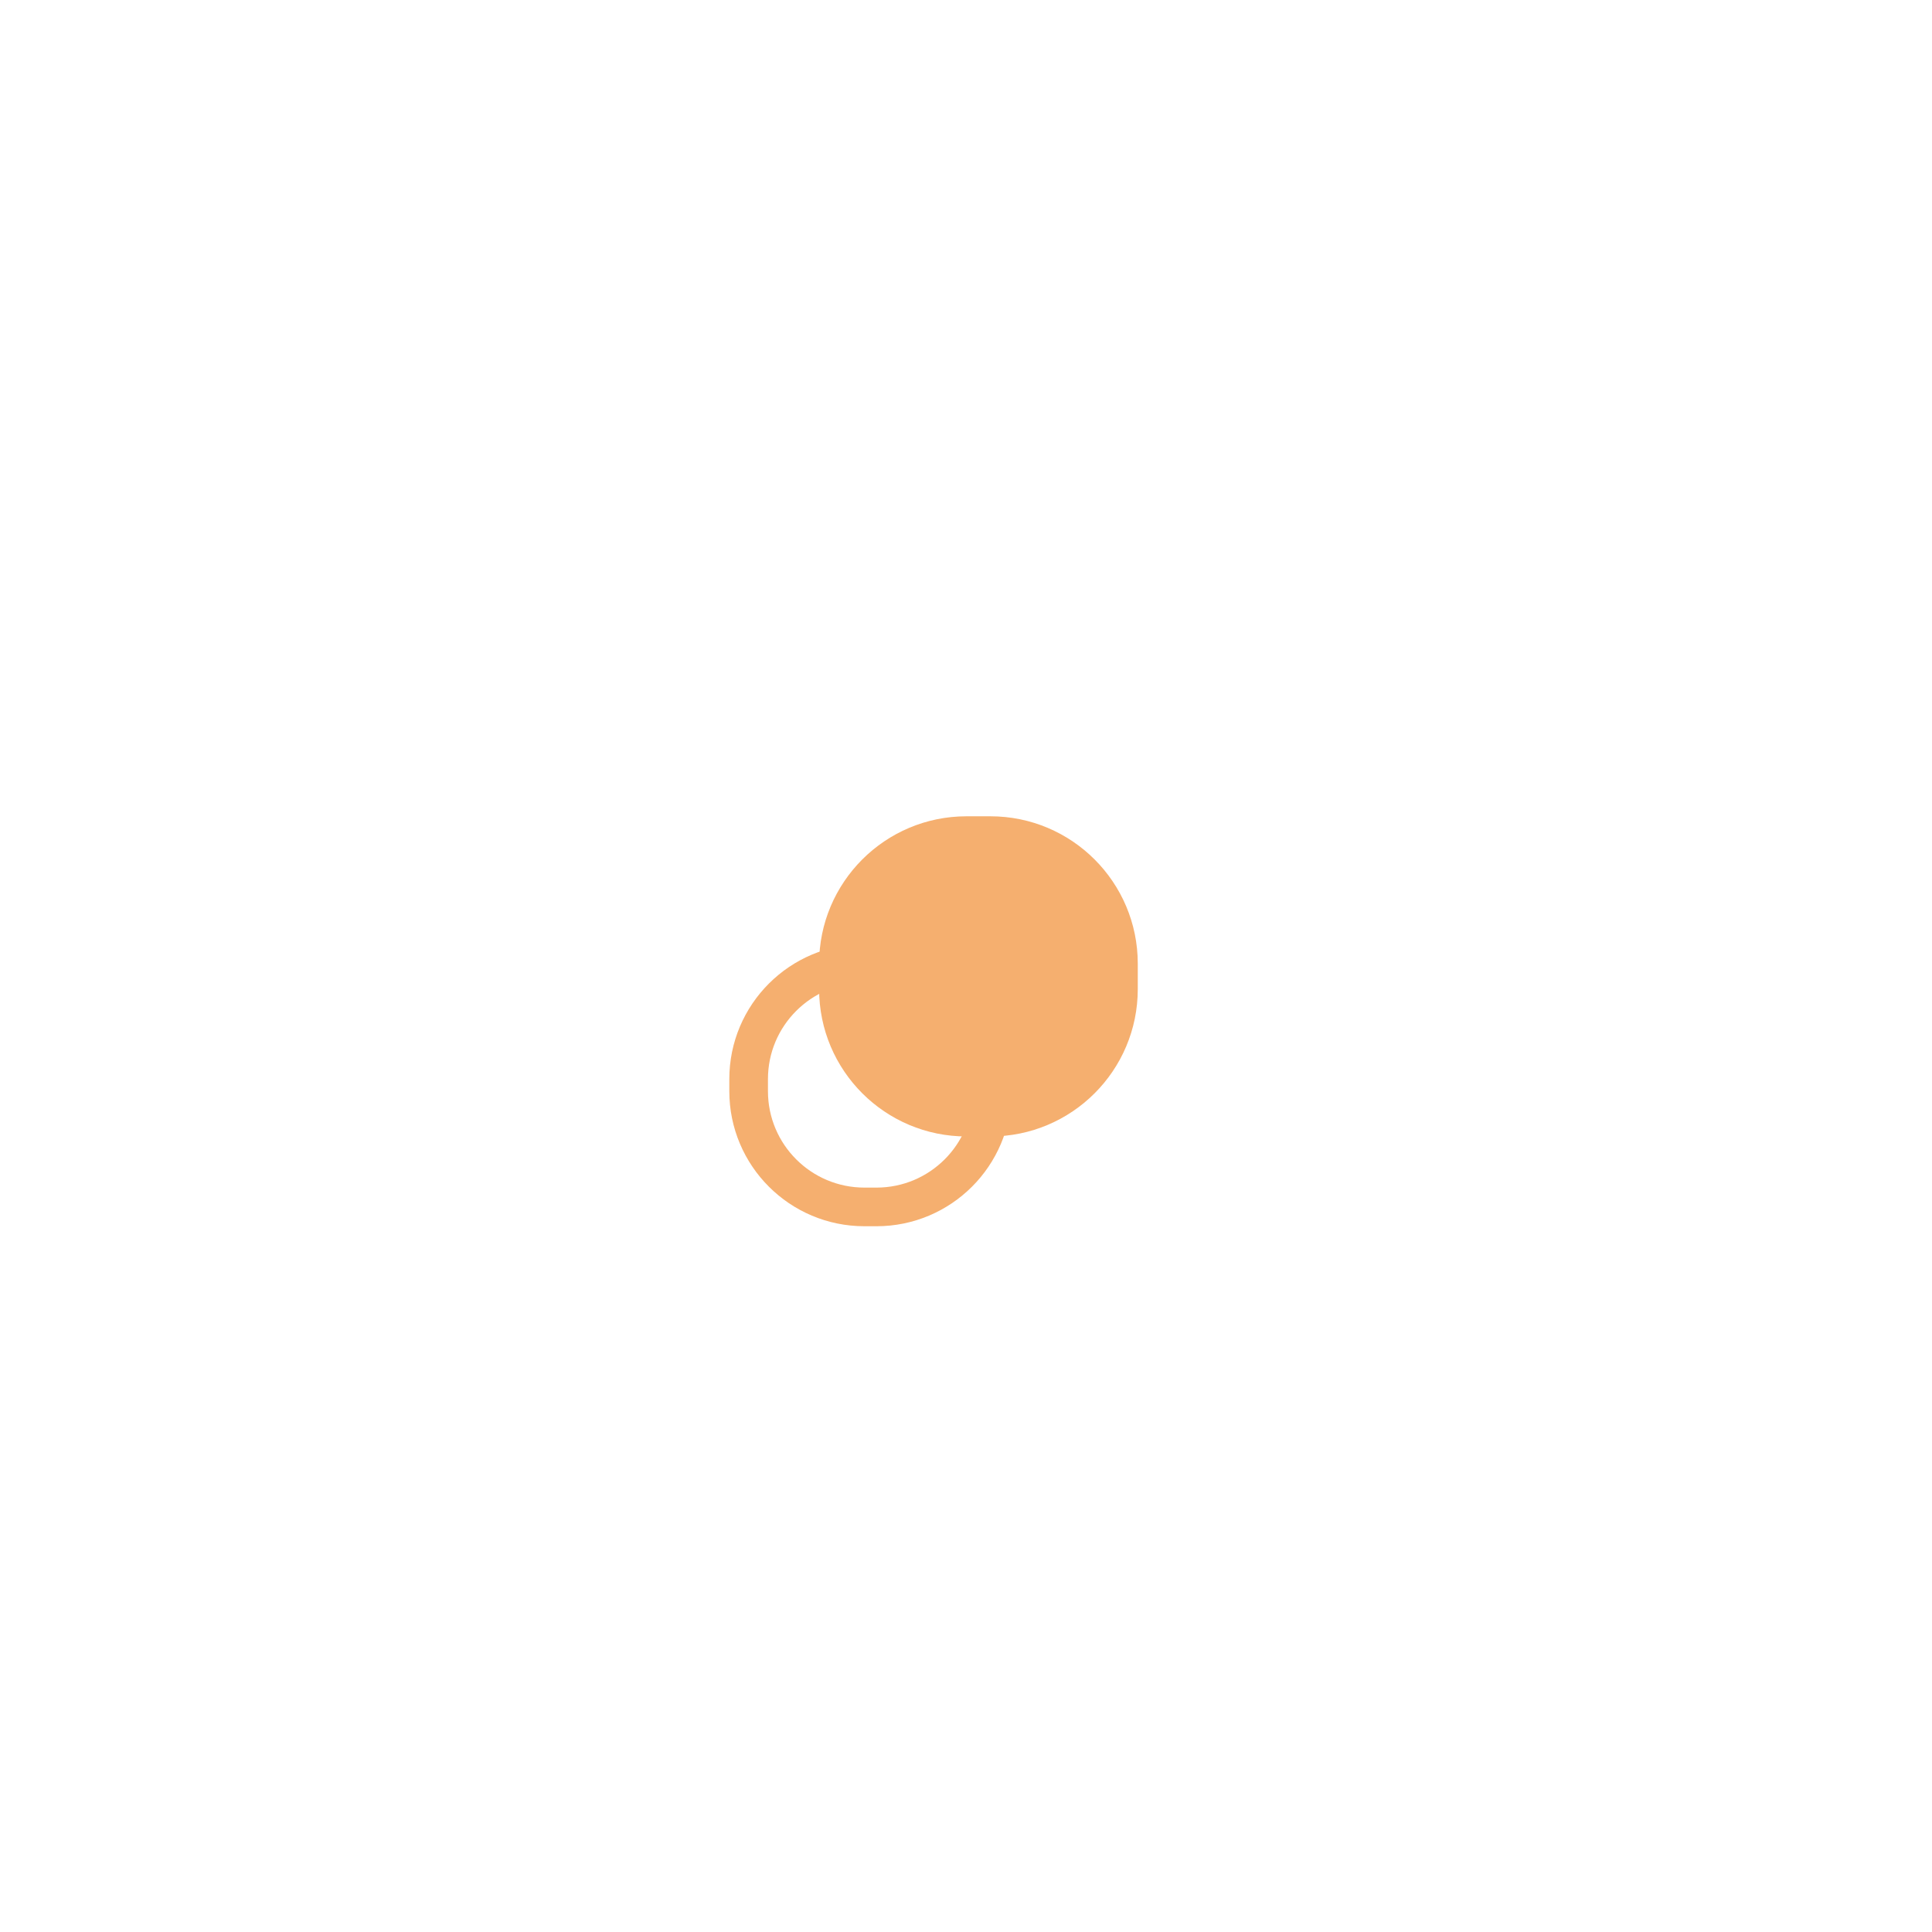
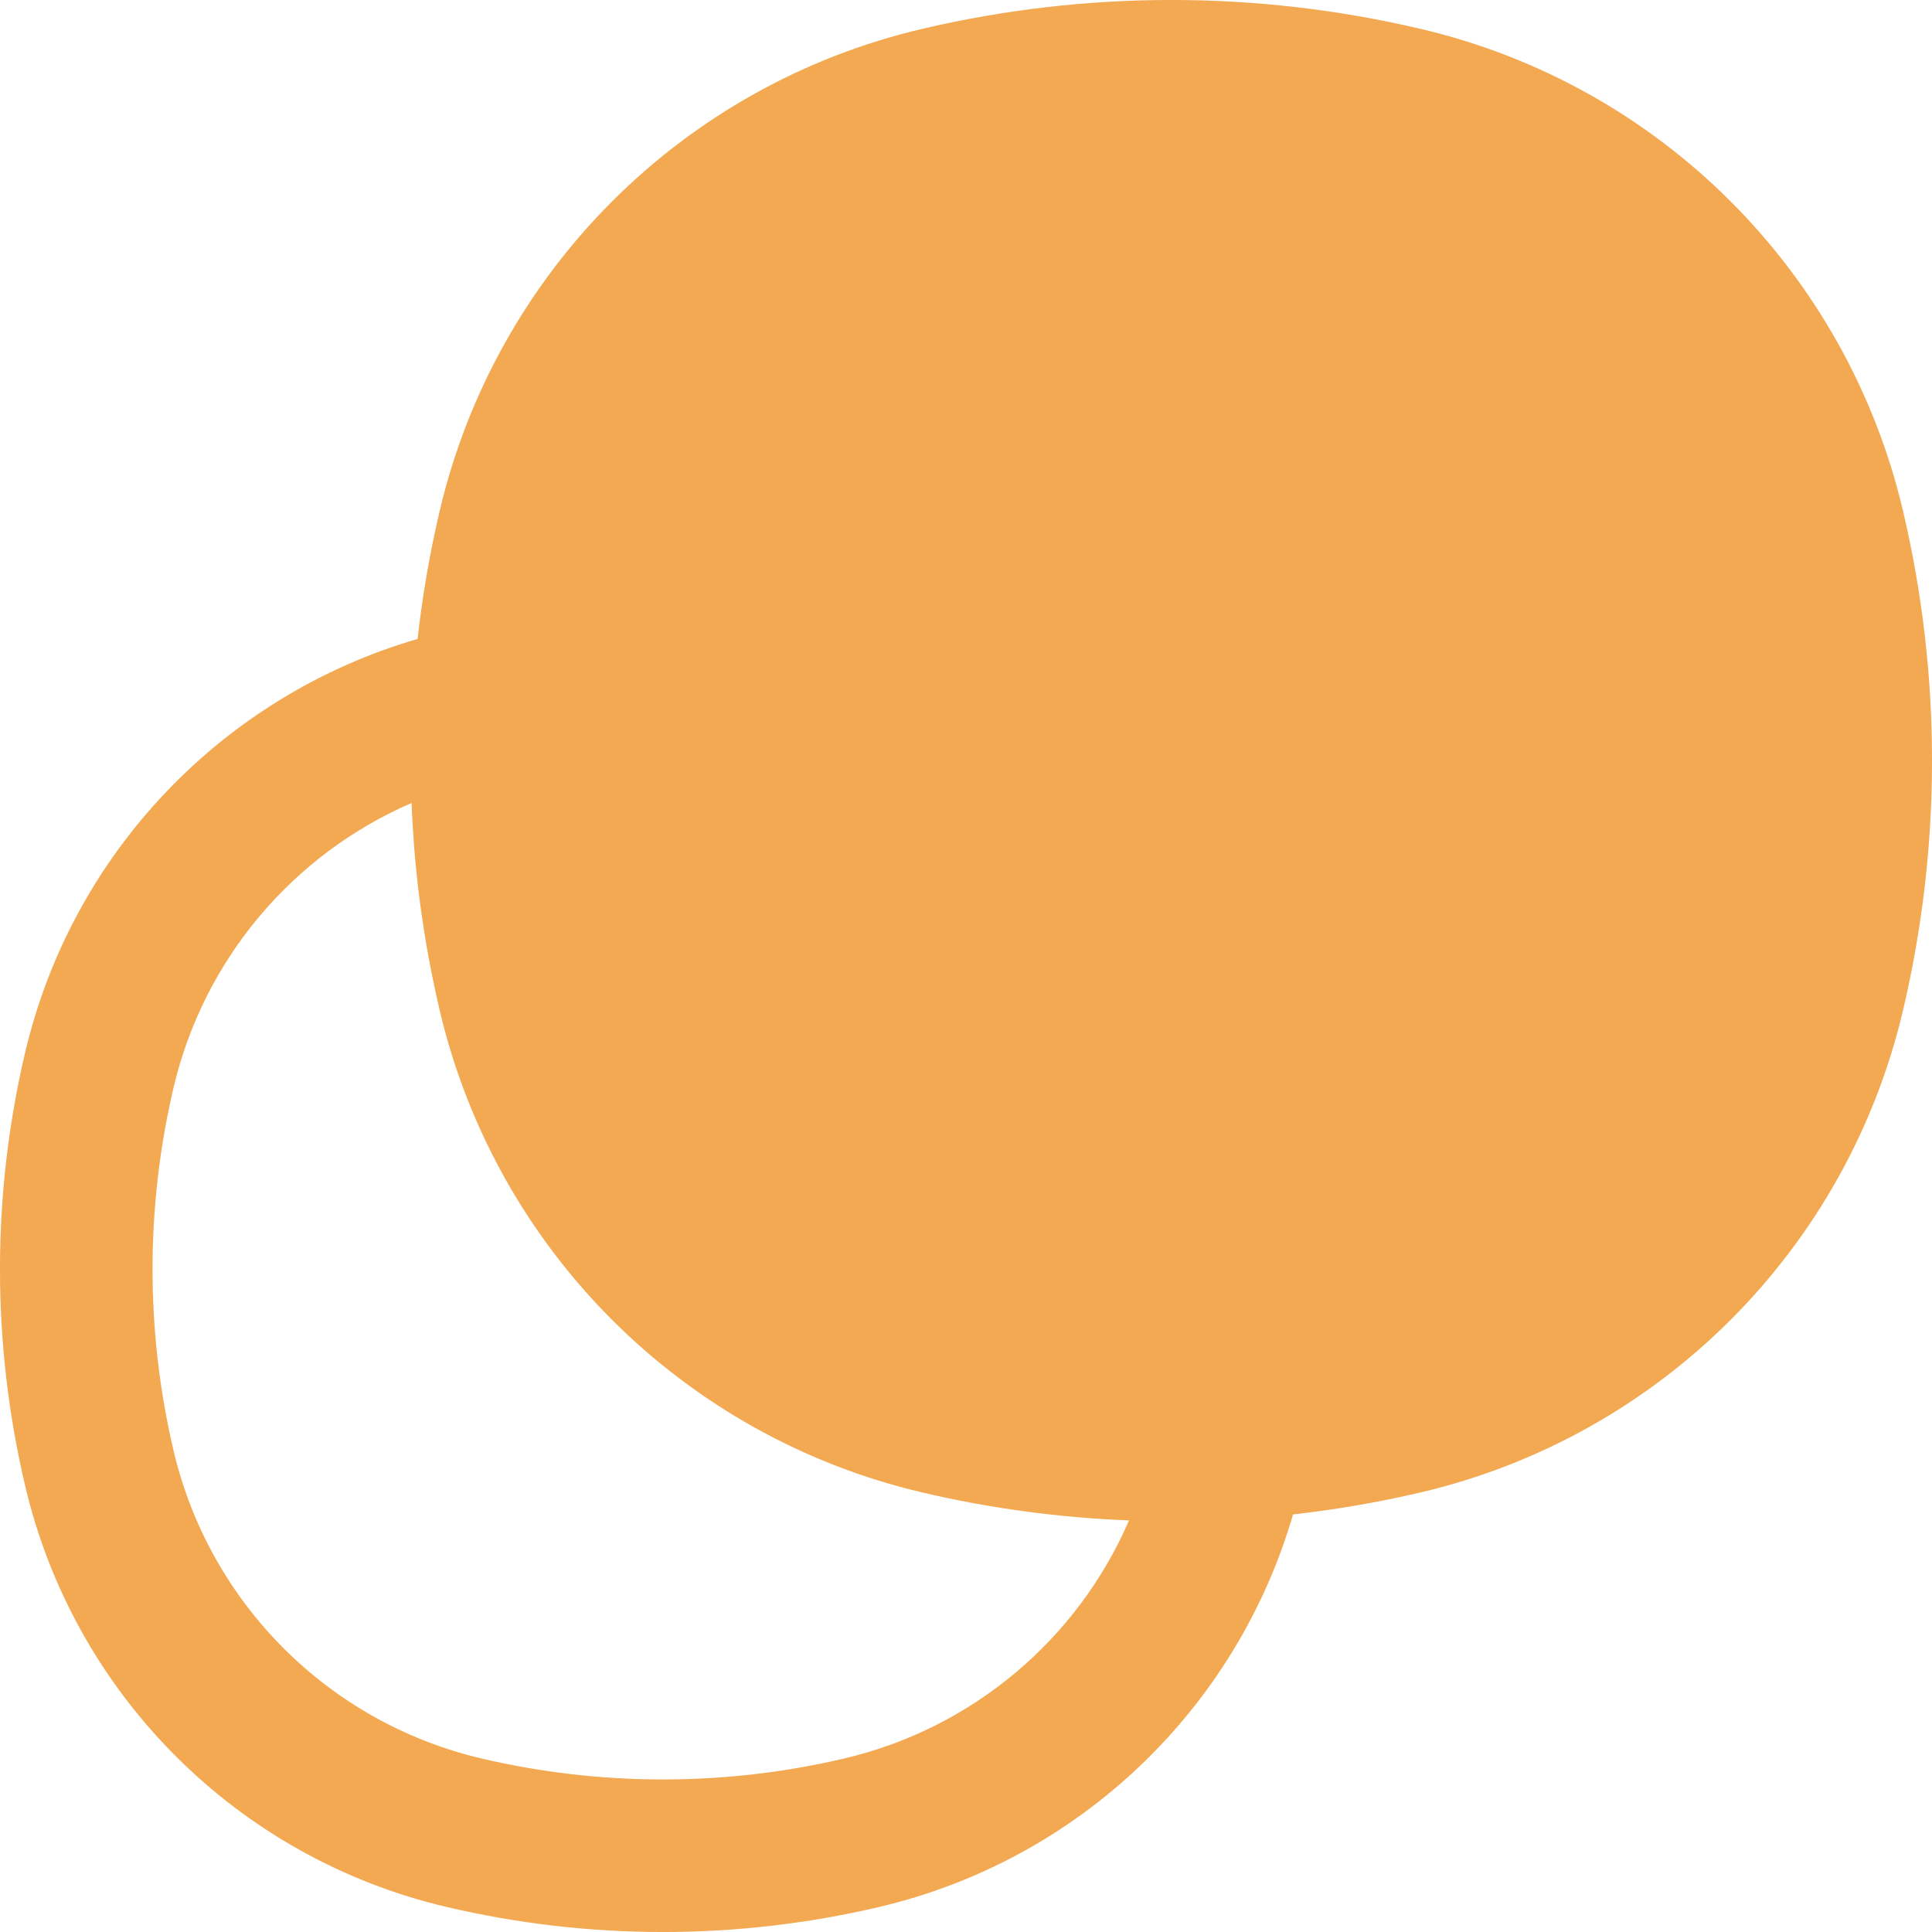
- <svg xmlns="http://www.w3.org/2000/svg" viewBox="0 0 100 100" width="100" height="100" preserveAspectRatio="xMidYMid meet" style="width: 100%; height: 100%; transform: translate3d(0px, 0px, 0px); content-visibility: visible;">
-   <defs>
-     <clipPath id="__lottie_element_36">
-       <rect width="100" height="100" x="0" y="0" />
-     </clipPath>
-   </defs>
-   <g clip-path="url(#__lottie_element_36)">
-     <g transform="matrix(1,0,0,1,33.75,42)" opacity="1" style="display: block;">
-       <g opacity="1" transform="matrix(1,0,0,1,16.894,8.537)">
-         <path fill="rgb(245,175,111)" fill-opacity="1" d=" M0.618,8.286 C0.618,8.286 -0.618,8.286 -0.618,8.286 C-4.831,8.286 -8.247,4.872 -8.247,0.658 C-8.247,0.658 -8.247,-0.658 -8.247,-0.658 C-8.247,-4.871 -4.831,-8.286 -0.618,-8.286 C-0.618,-8.286 0.618,-8.286 0.618,-8.286 C4.831,-8.286 8.247,-4.871 8.247,-0.658 C8.247,-0.658 8.247,0.658 8.247,0.658 C8.247,4.872 4.831,8.286 0.618,8.286z" />
-       </g>
-     </g>
-     <g transform="matrix(1,0,0,1,33.75,42)" opacity="1" style="display: block;">
-       <g opacity="1" transform="matrix(1,0,0,1,11.304,14.166)">
-         <path stroke-linecap="butt" stroke-linejoin="miter" fill-opacity="0" stroke-miterlimit="10" stroke="rgb(245,175,111)" stroke-opacity="1" stroke-width="2" d=" M0.312,6.304 C0.312,6.304 -0.311,6.304 -0.311,6.304 C-3.621,6.304 -6.305,3.622 -6.305,0.312 C-6.305,0.312 -6.305,-0.312 -6.305,-0.312 C-6.305,-3.622 -3.621,-6.304 -0.311,-6.304 C-0.311,-6.304 0.312,-6.304 0.312,-6.304 C3.622,-6.304 6.305,-3.622 6.305,-0.312 C6.305,-0.312 6.305,0.312 6.305,0.312 C6.305,3.622 3.622,6.304 0.312,6.304z" />
-       </g>
-     </g>
-   </g>
+ <svg xmlns="http://www.w3.org/2000/svg" width="21" height="21" viewBox="0 0 21 21" fill="none" class="injected-svg" data-src="/icons/new/menu-scenes.svg">
+   <path fill-rule="evenodd" clip-rule="evenodd" d="M15.442 16.222C14.984 16.329 14.521 16.409 14.055 16.461C13.437 18.583 11.722 20.22 9.555 20.728C8.009 21.091 6.401 21.091 4.855 20.728C2.581 20.195 0.805 18.419 0.272 16.145C-0.091 14.599 -0.091 12.991 0.272 11.445C0.78 9.278 2.417 7.563 4.539 6.945C4.591 6.479 4.671 6.016 4.778 5.558C5.389 2.956 7.42 0.924 10.023 0.314C11.805 -0.105 13.66 -0.105 15.442 0.314C18.044 0.924 20.076 2.956 20.686 5.558C21.105 7.34 21.105 9.195 20.686 10.977C20.076 13.58 18.044 15.611 15.442 16.222ZM10.023 16.222C10.763 16.396 11.517 16.497 12.272 16.526C11.714 17.816 10.574 18.786 9.176 19.114C7.88 19.418 6.53 19.418 5.234 19.114C3.573 18.724 2.276 17.427 1.886 15.766C1.582 14.47 1.582 13.12 1.886 11.824C2.214 10.426 3.184 9.286 4.474 8.728C4.498 9.37 4.575 10.01 4.705 10.643C4.728 10.755 4.752 10.866 4.778 10.977C5.389 13.58 7.42 15.611 10.023 16.222Z" fill="#f3a952" />
</svg>
